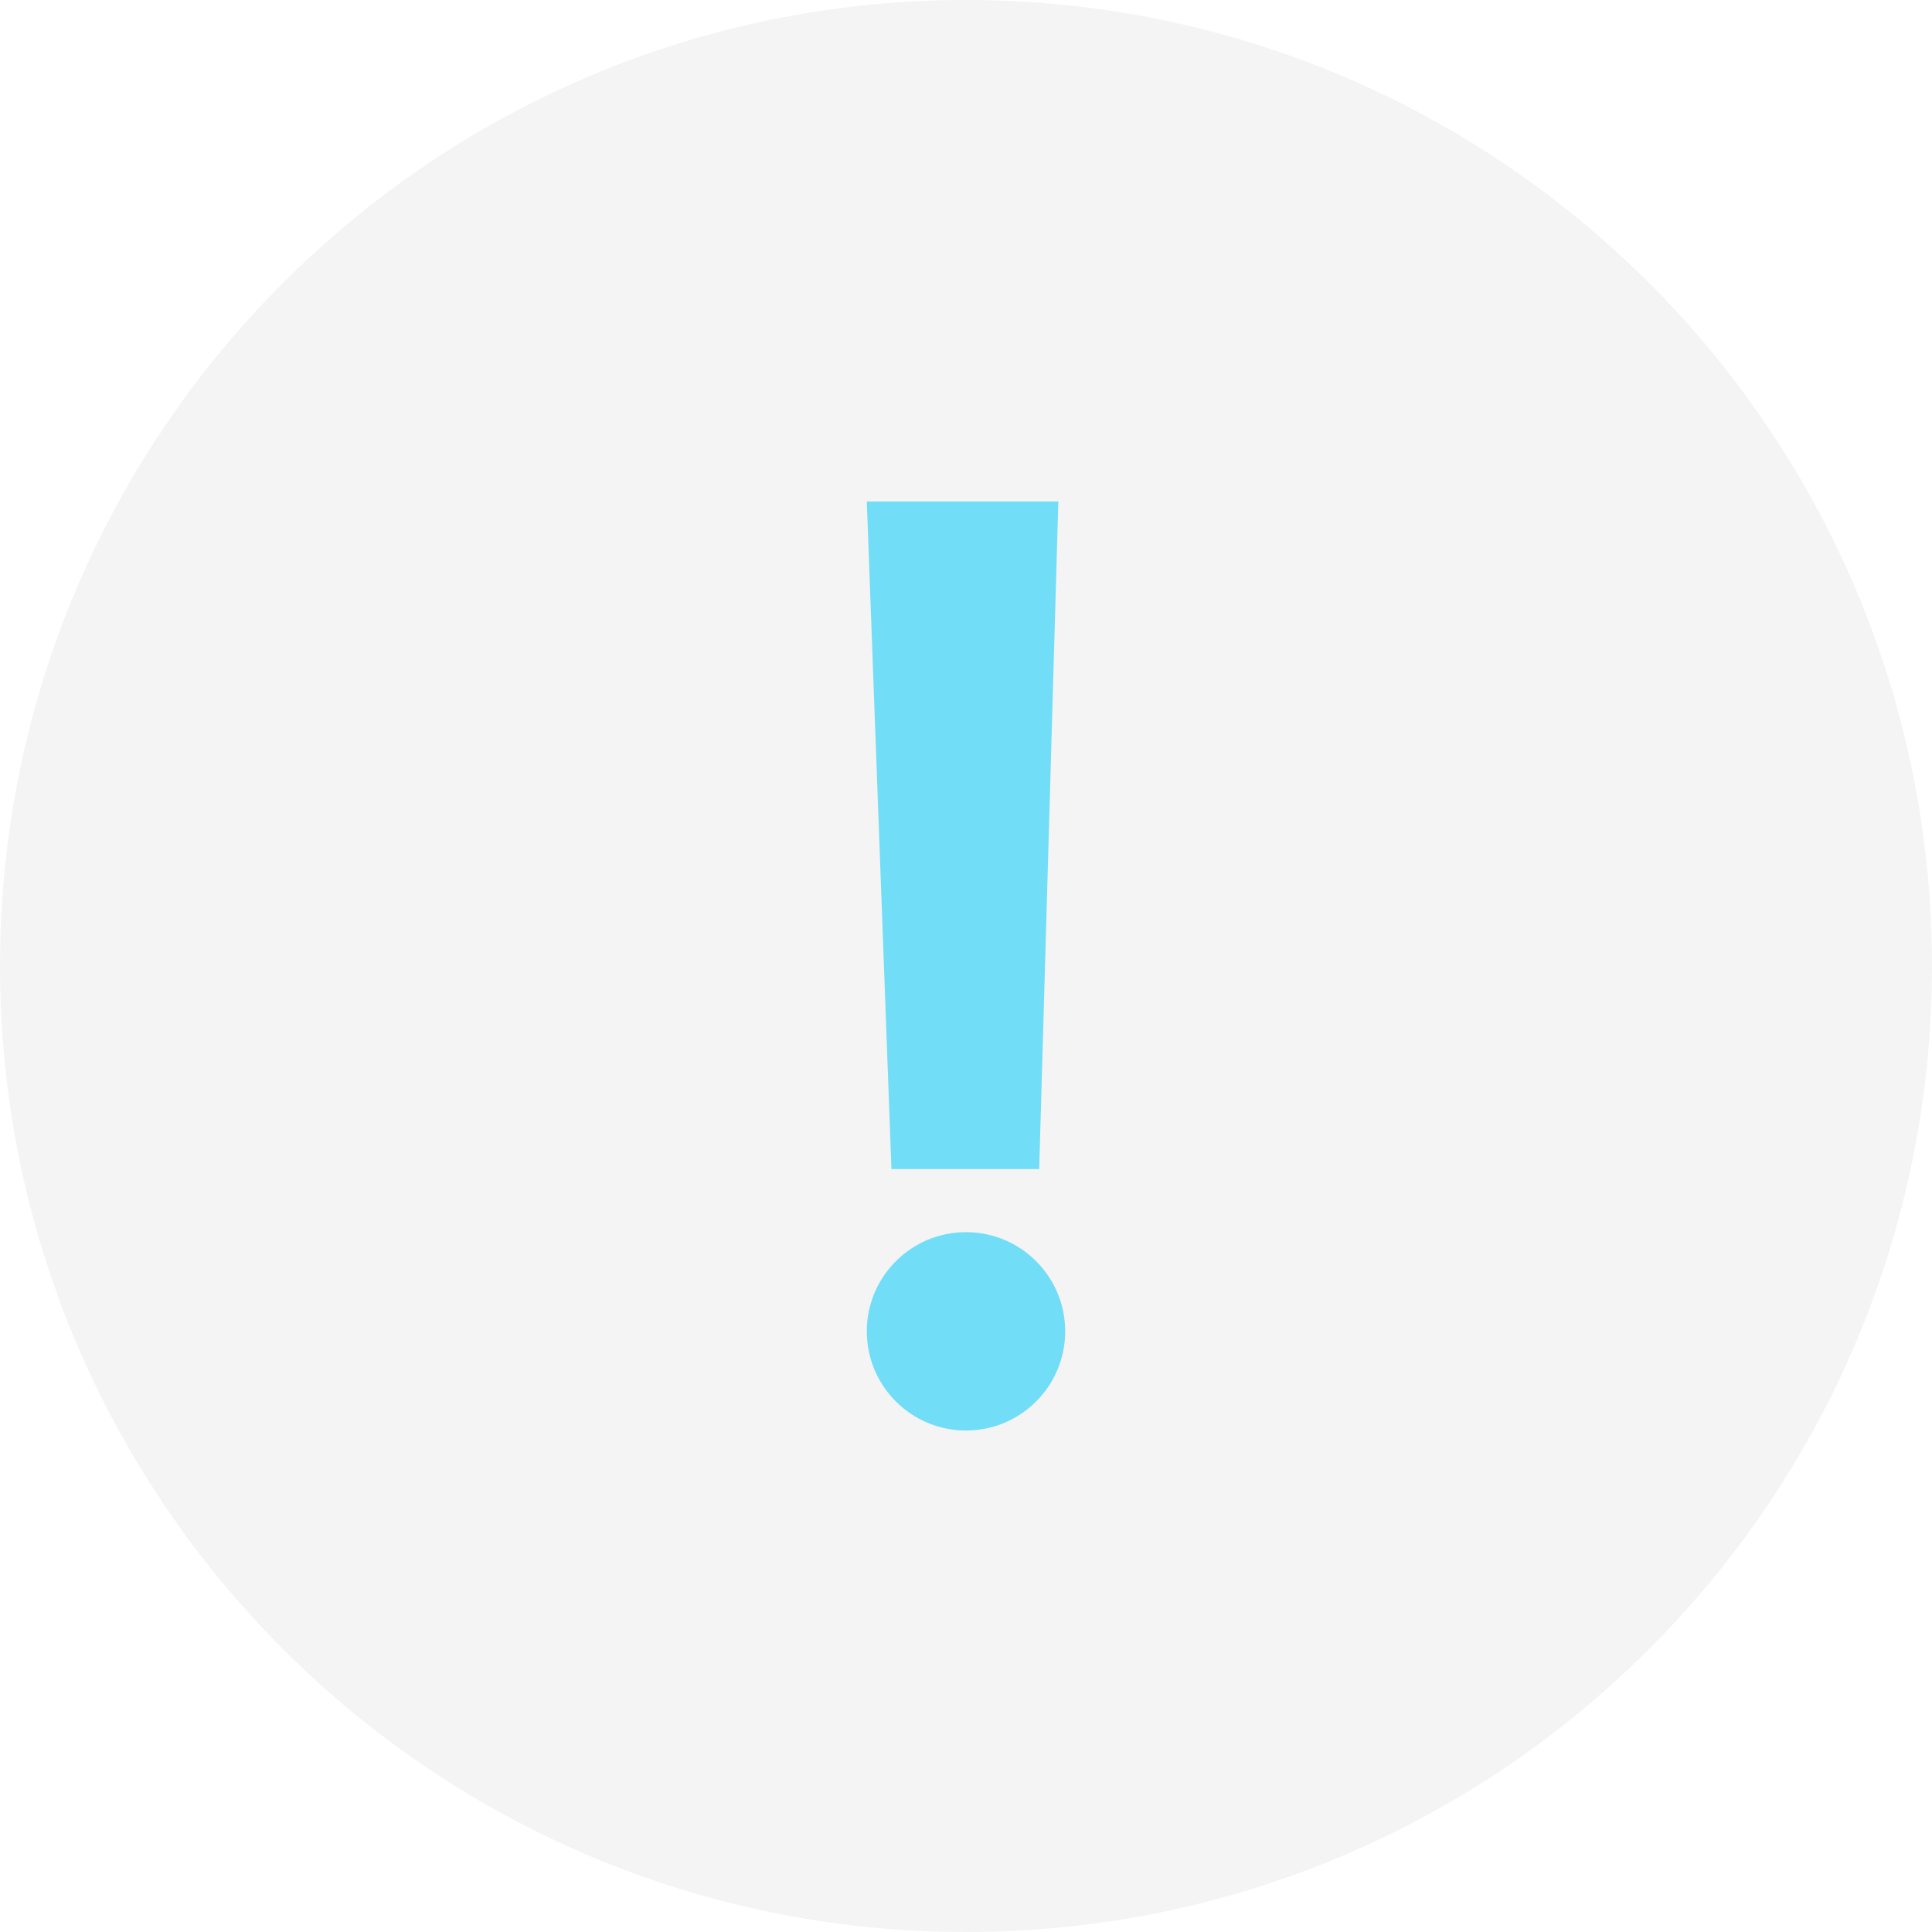
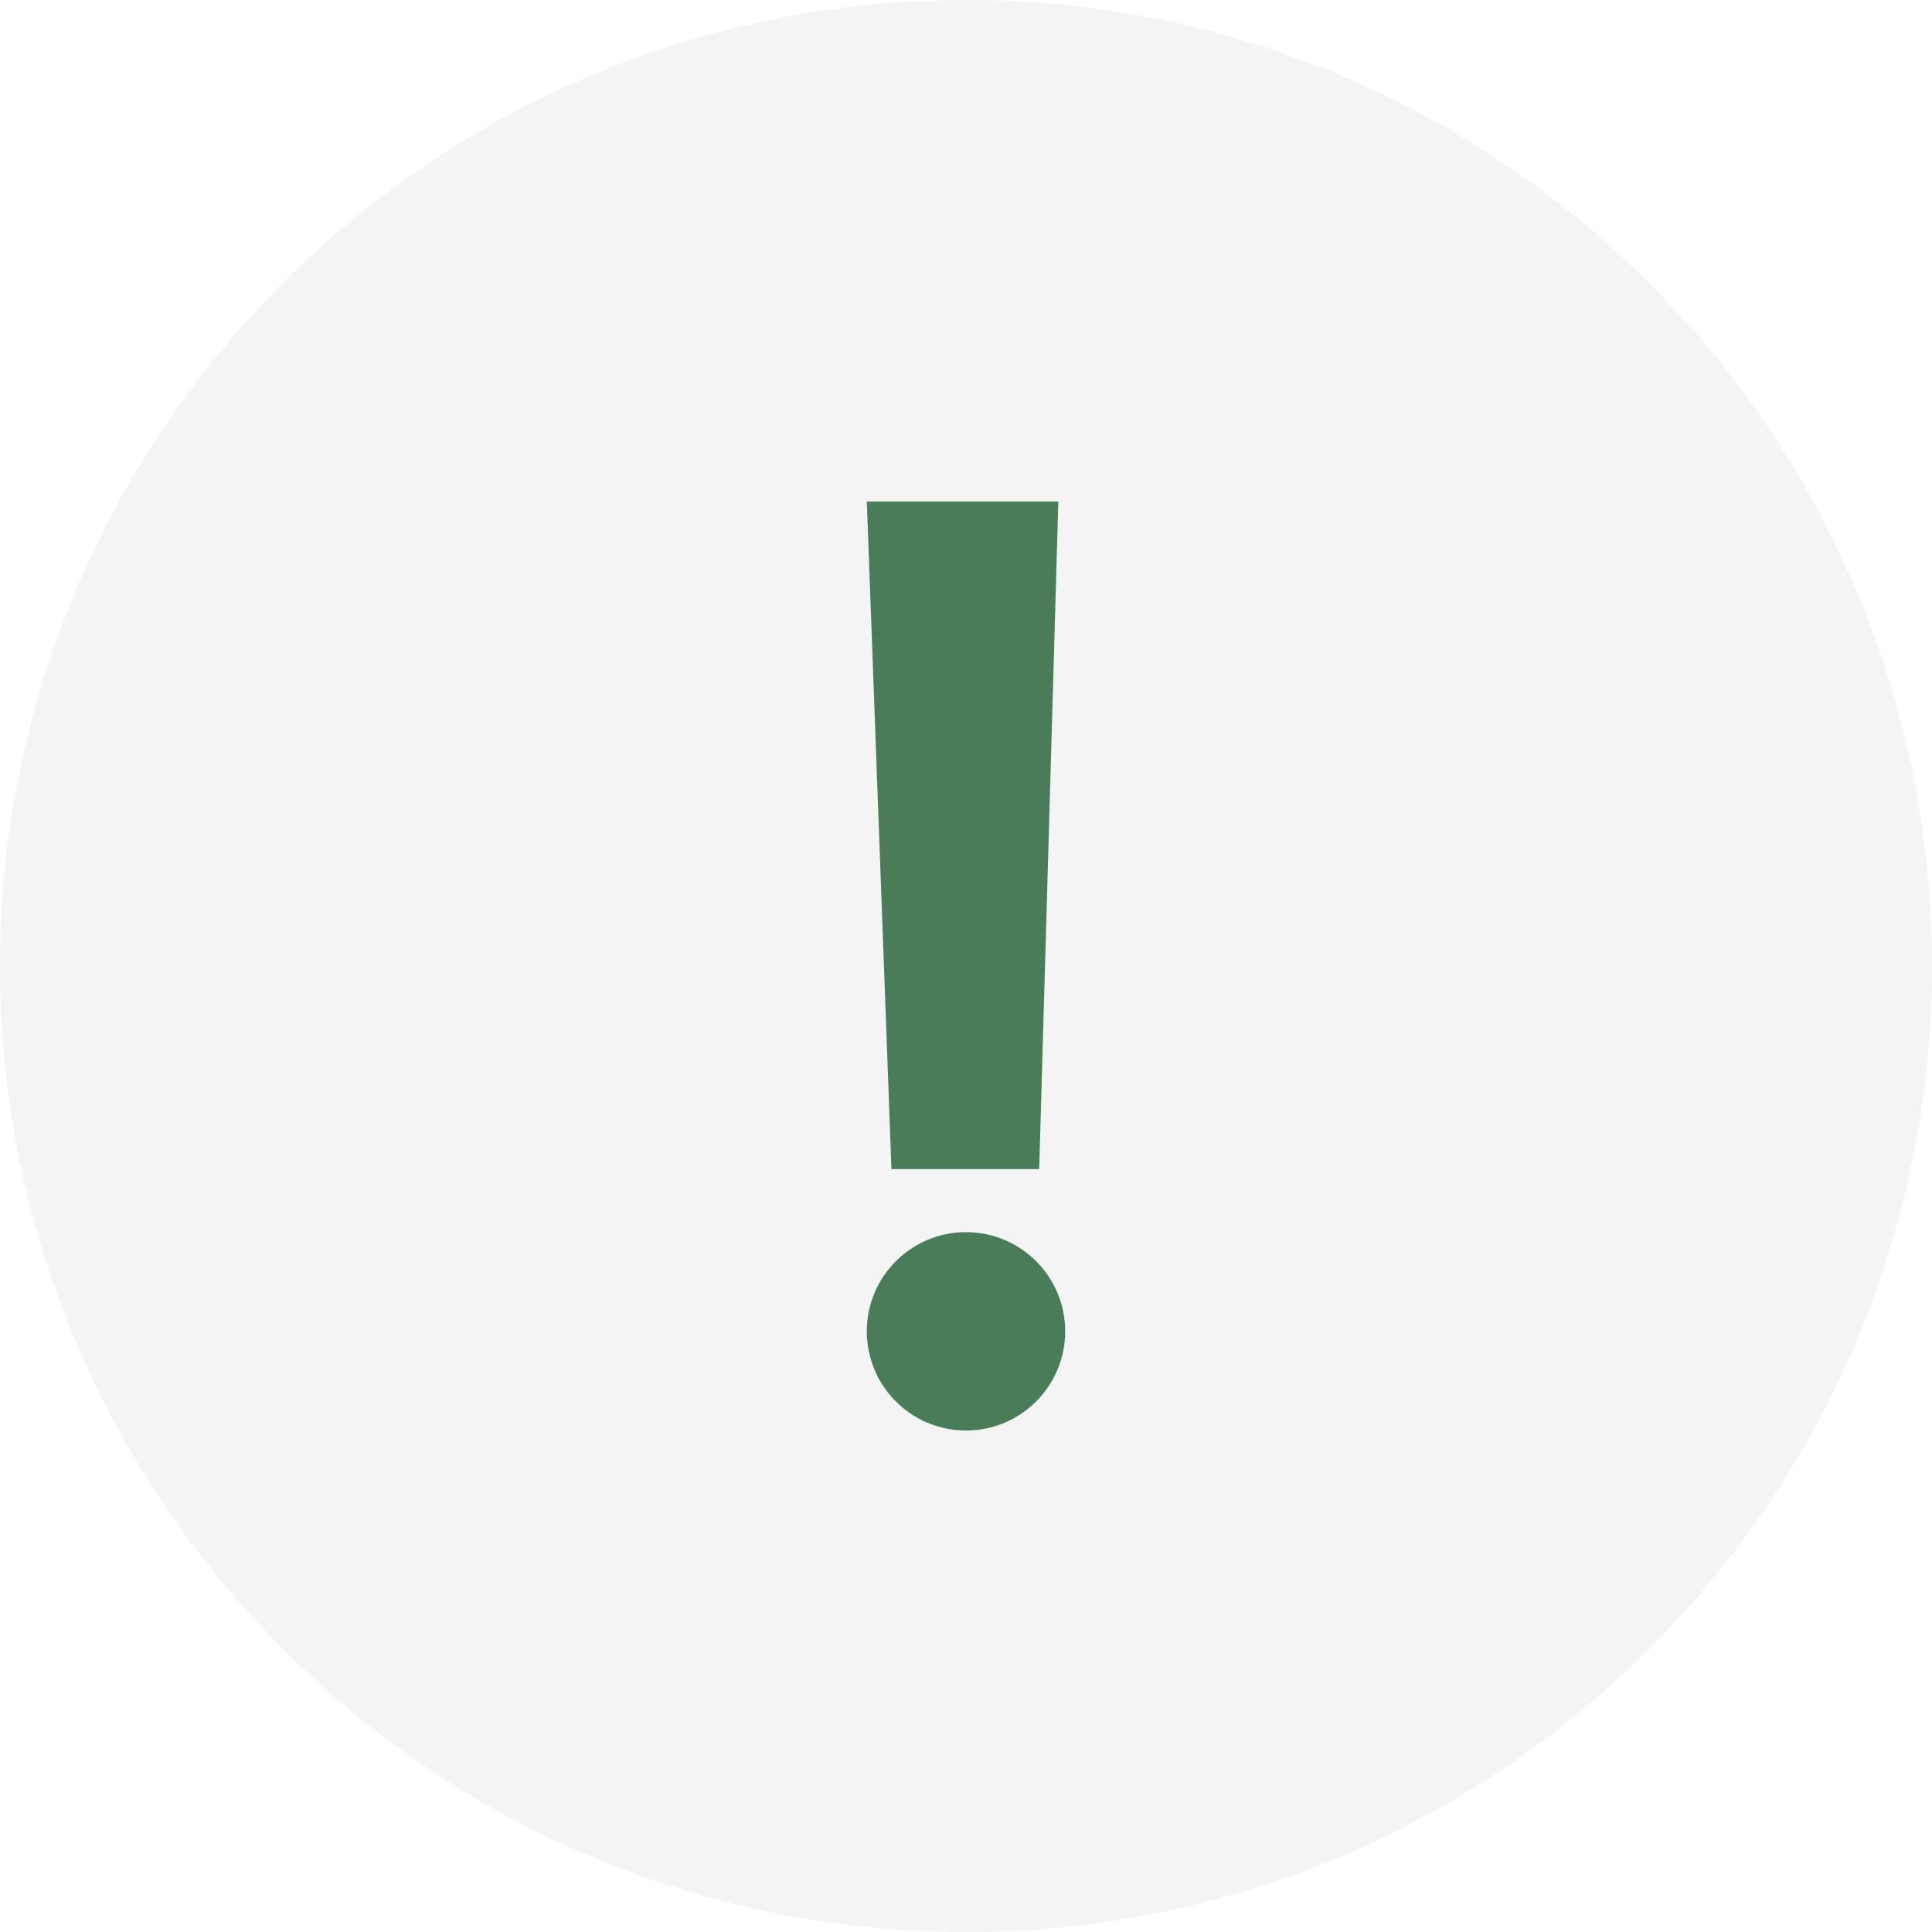
<svg xmlns="http://www.w3.org/2000/svg" viewBox="0 0 90.144 90.144">
  <defs>
    <style>
			.a{fill:#f4f4f4;}.b{fill:#72ddf7;},
			transform: scaleY(-1);

		</style>
  </defs>
  <circle class="a" cx="45.072" cy="45.072" r="45.072" />
-   <polygon class="b" points="40.444 23.398 49.38 23.398 48.487 54.547 41.593 54.547 40.444 23.398" />
-   <circle class="b" cx="45.072" cy="62.118" r="4.628" />
+   <polygon class="b" points="40.444 23.398 49.38 23.398 48.487 54.547 41.593 54.547 40.444 23.398" style="fill: #4A7C59;" />
+   <circle class="b" cx="45.072" cy="62.118" r="4.628" style="fill: #4A7C59;" />
</svg>
